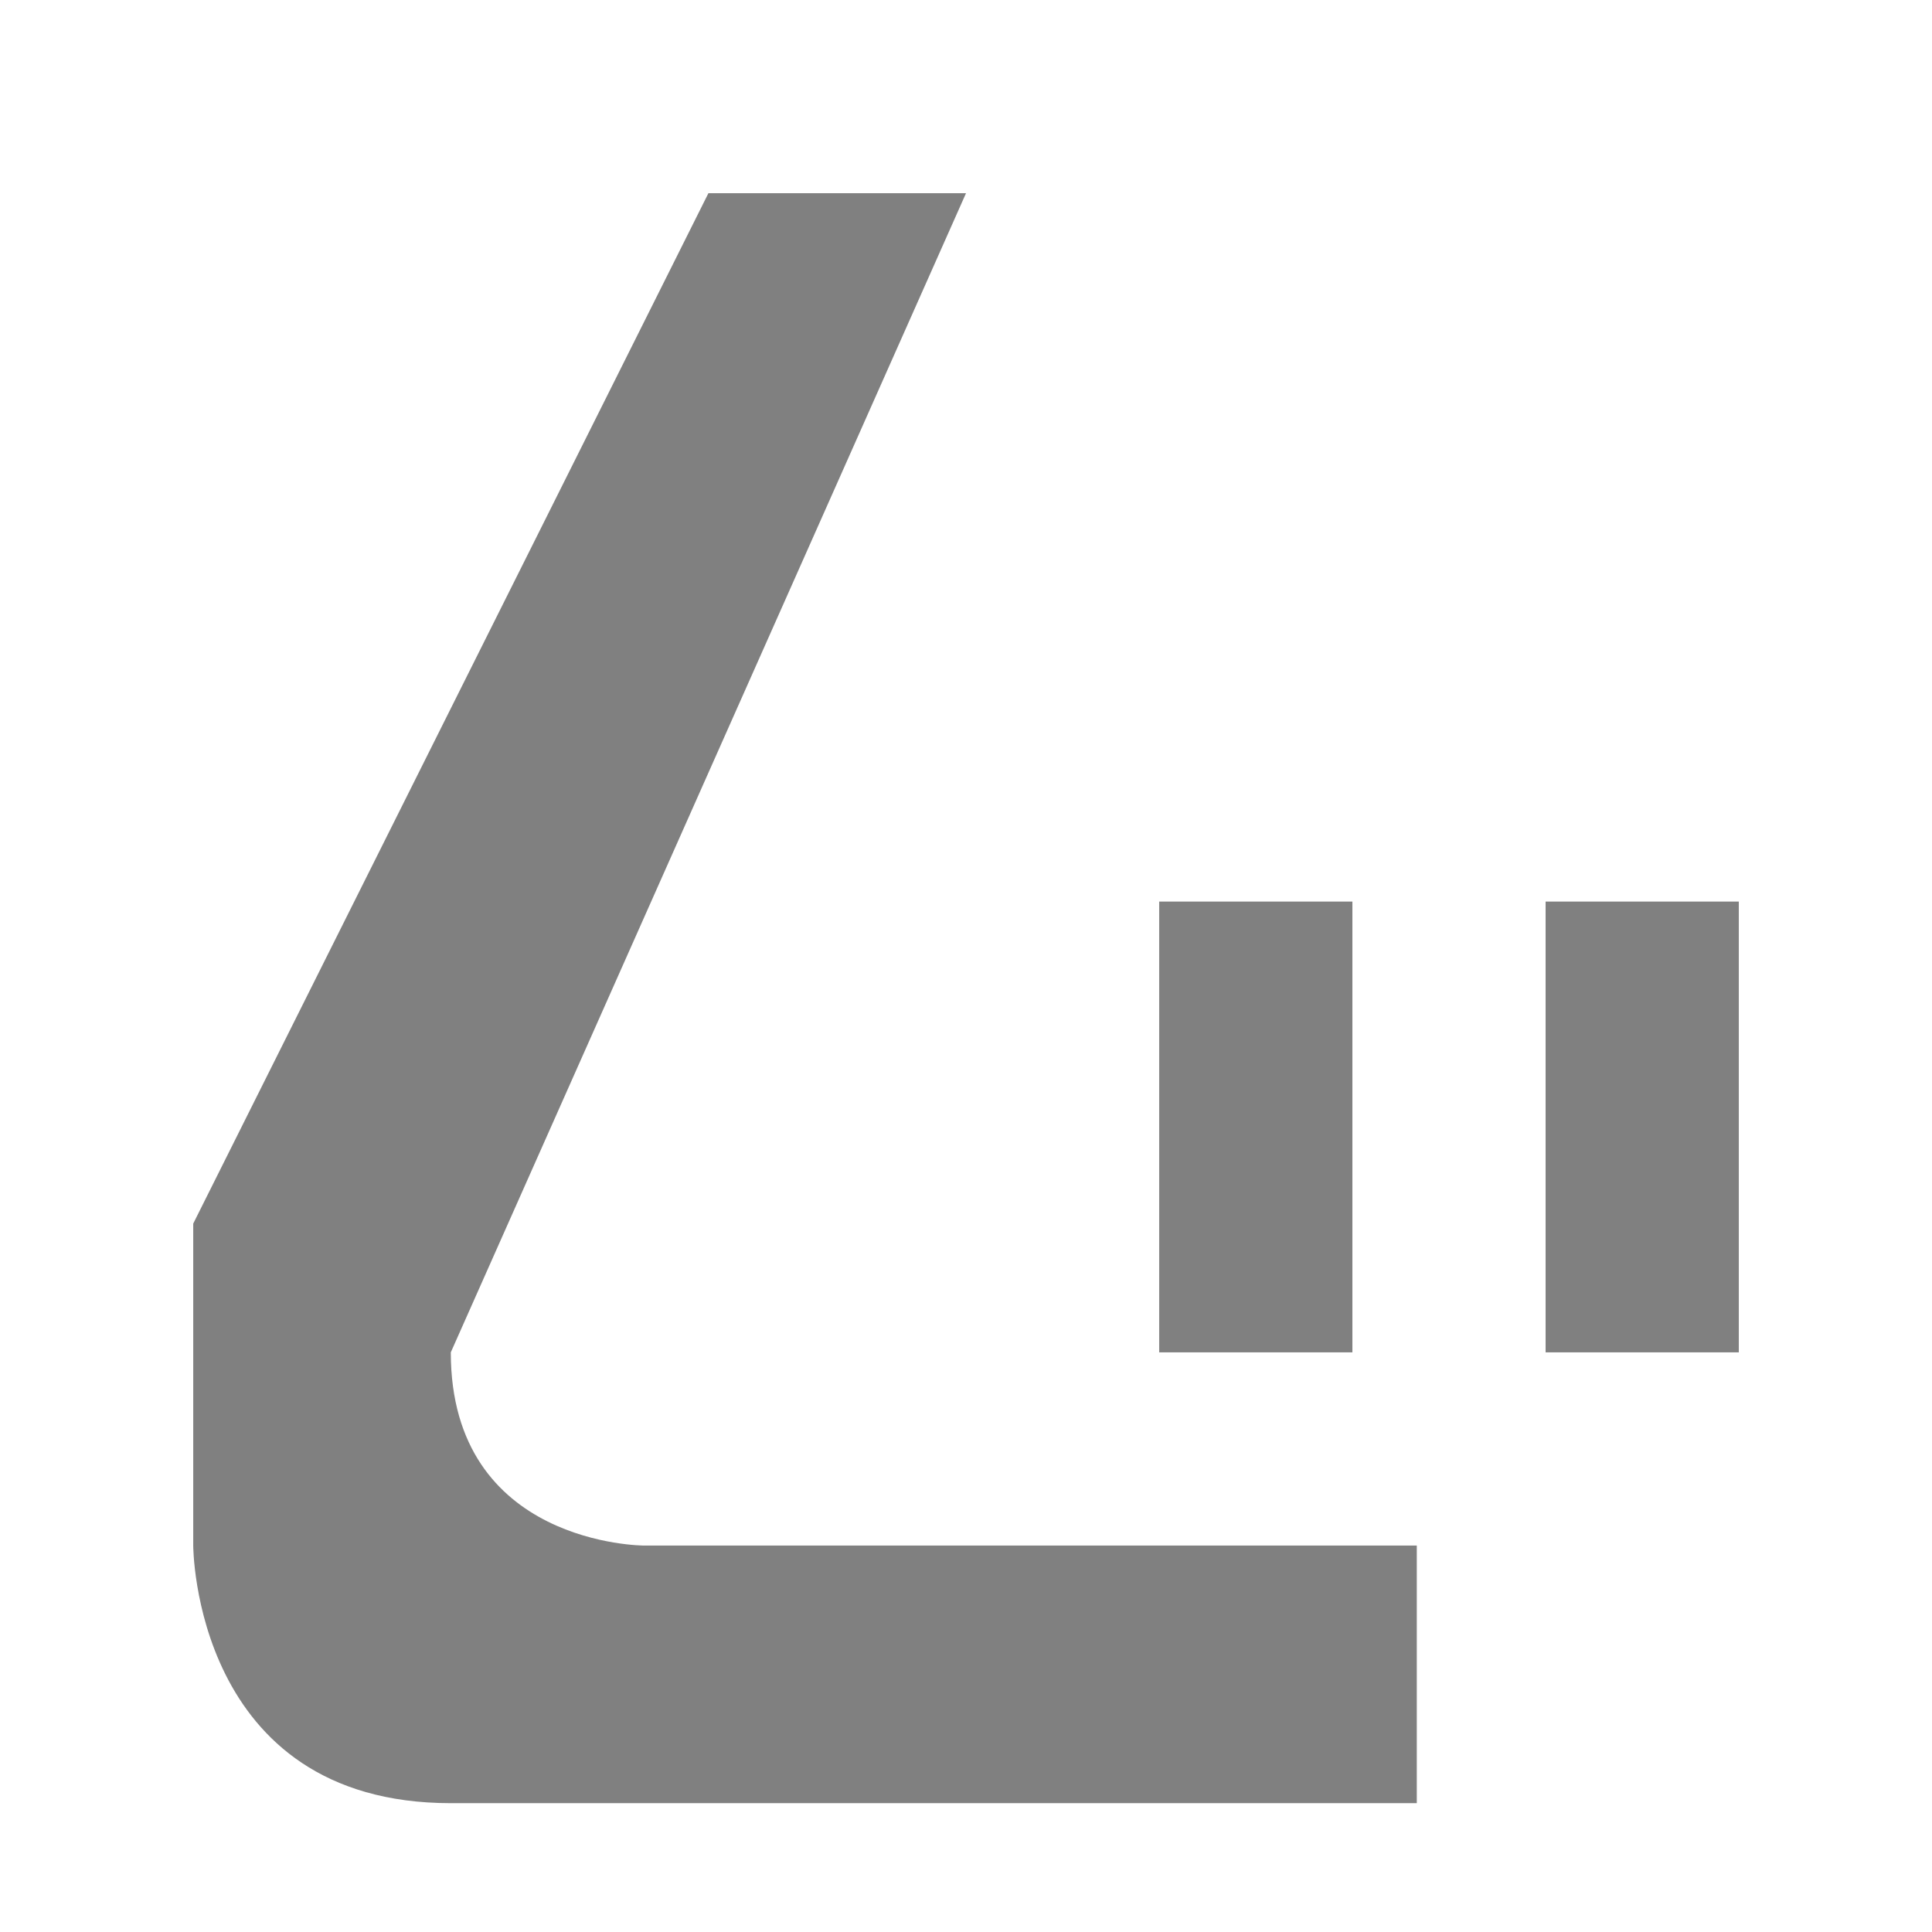
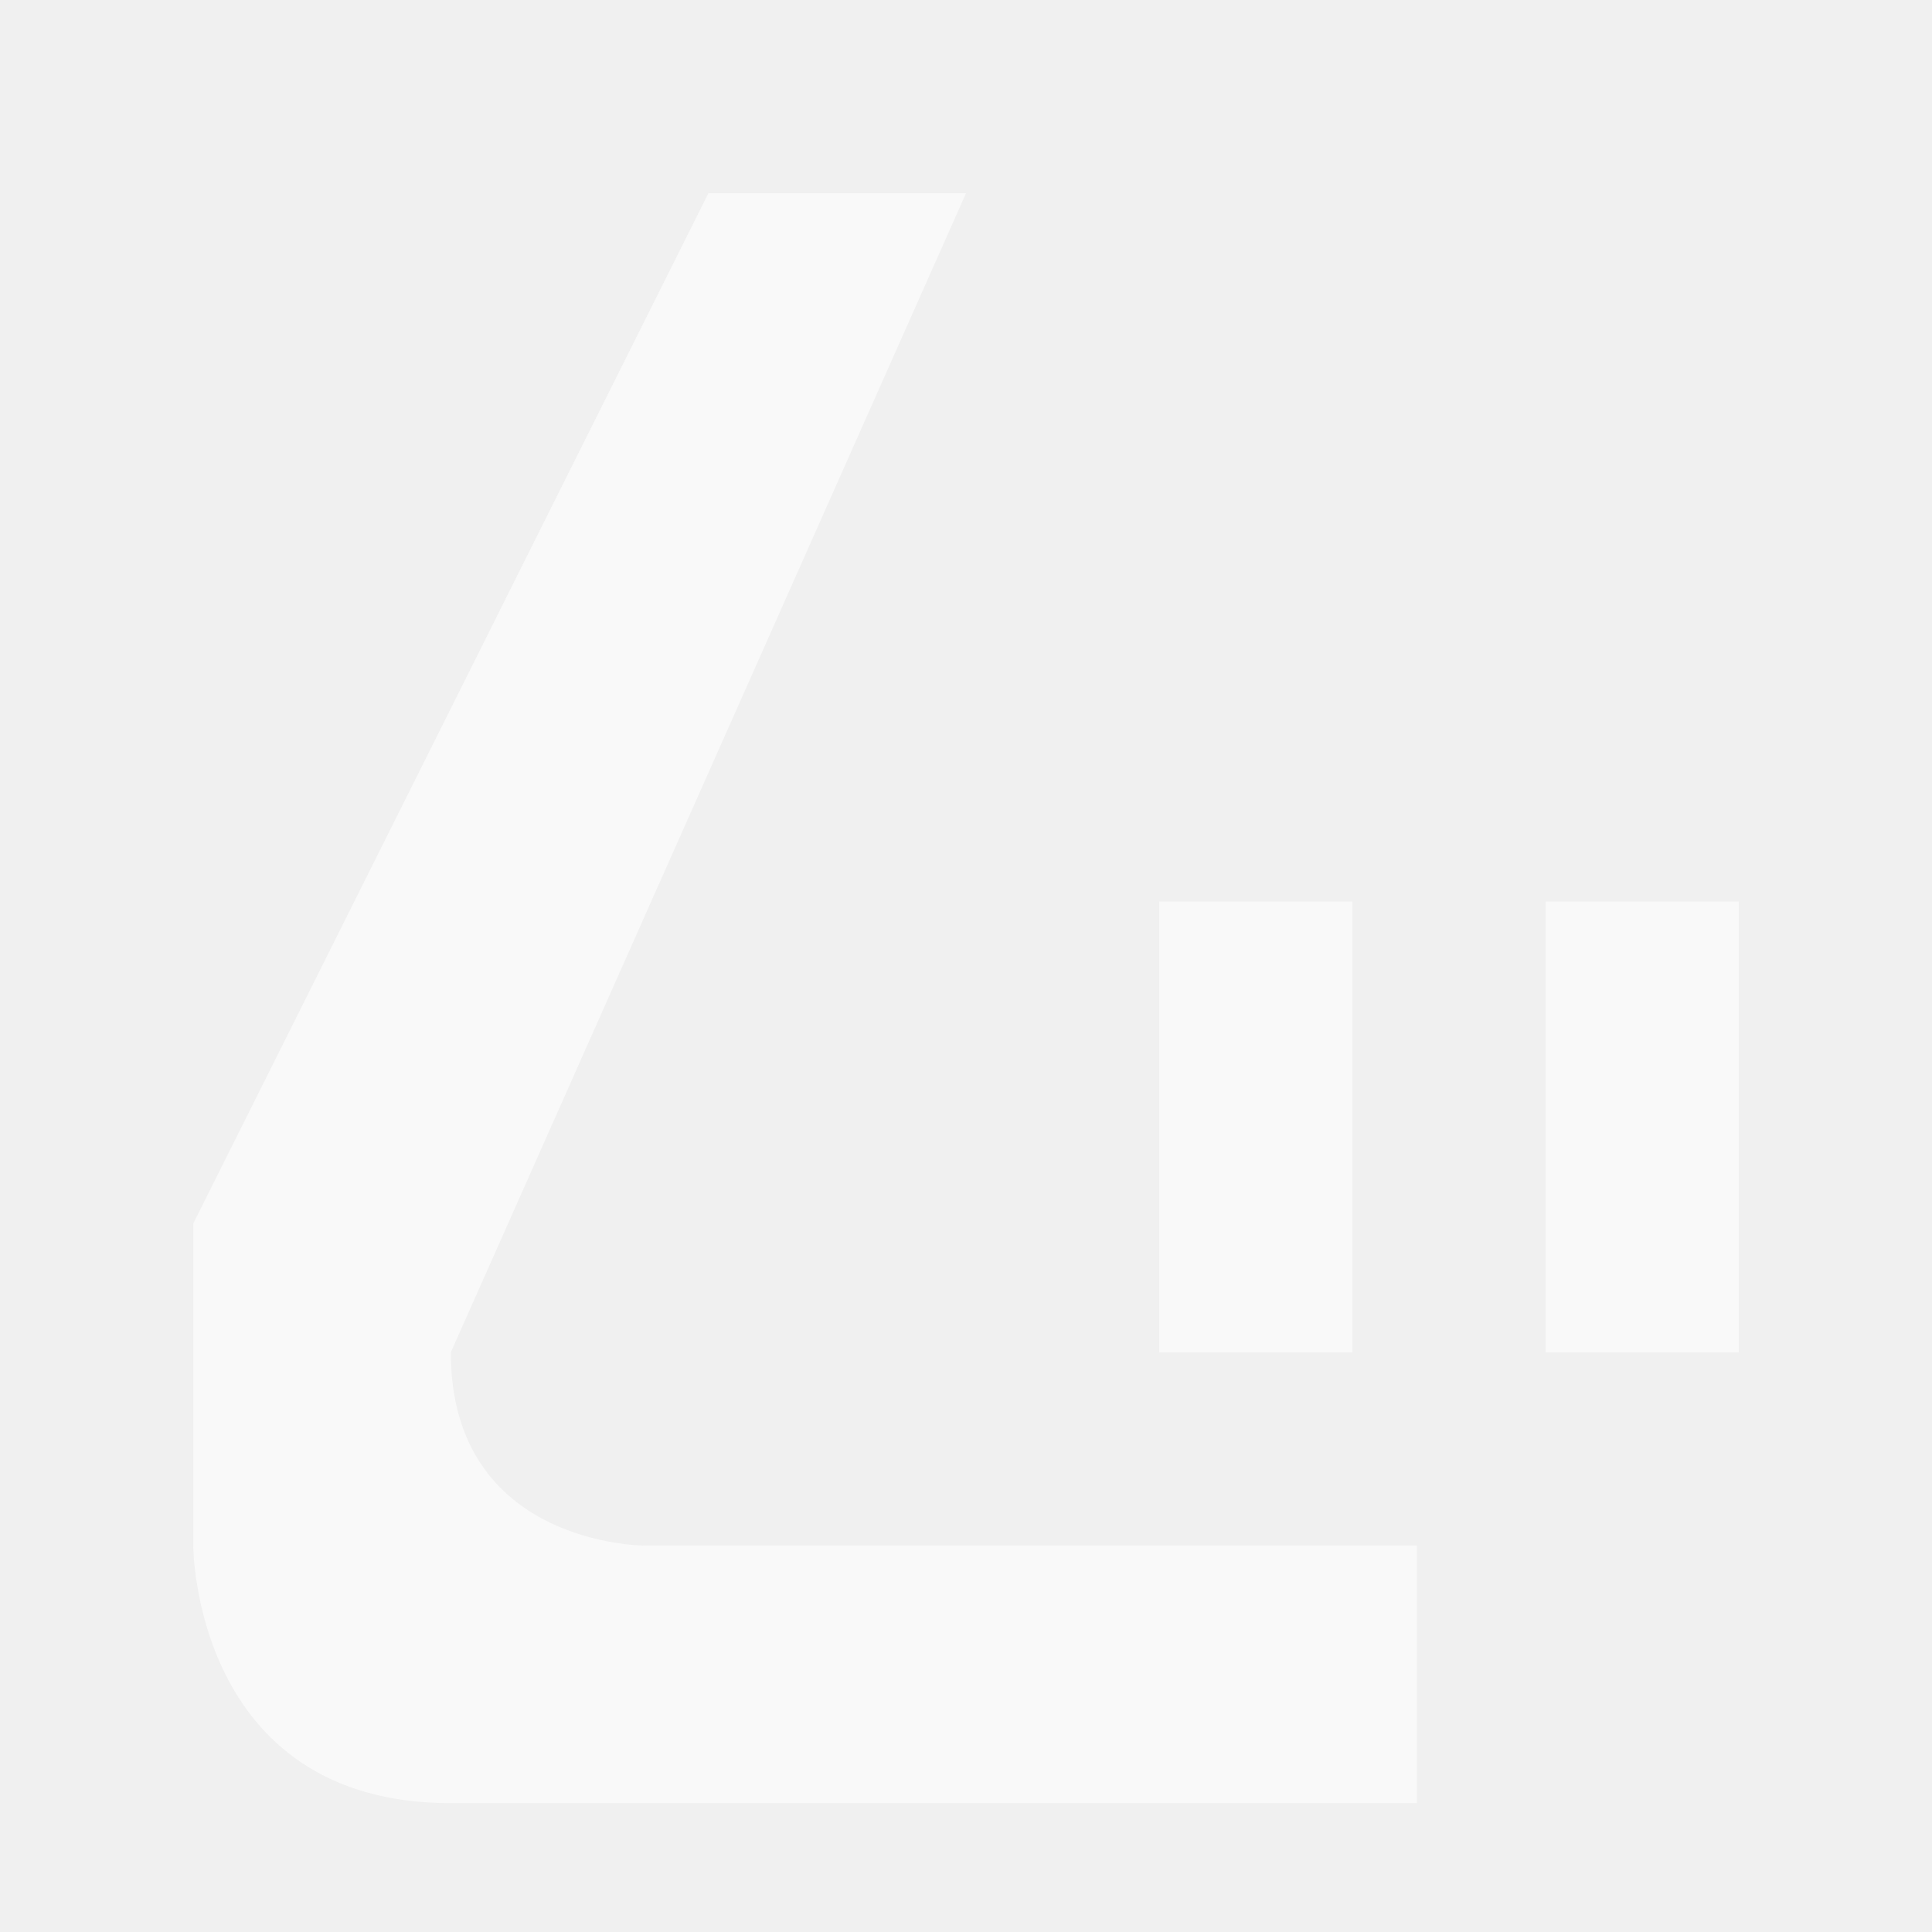
<svg xmlns="http://www.w3.org/2000/svg" width="150" height="150" viewBox="0 0 39.687 39.688" version="1.1" id="svg8">
  <defs id="defs2">
    <marker orient="auto" refY="0.0" refX="0.0" id="DotL" style="overflow:visible">
      <path id="path4587" d="M -2.5,-1.0 C -2.5,1.76 -4.74,4.0 -7.5,4.0 C -10.26,4.0 -12.5,1.76 -12.5,-1.0 C -12.5,-3.76 -10.26,-6.0 -7.5,-6.0 C -4.74,-6.0 -2.5,-3.76 -2.5,-1.0 z " style="fill-rule:evenodd;stroke:#000000;stroke-width:1pt;stroke-opacity:1;fill:#000000;fill-opacity:1" transform="scale(0.8) translate(7.4, 1)" />
    </marker>
    <marker orient="auto" refY="0.0" refX="0.0" id="Arrow1Lstart" style="overflow:visible">
      <path id="path4526" d="M 0.0,0.0 L 5.0,-5.0 L -12.5,0.0 L 5.0,5.0 L 0.0,0.0 z " style="fill-rule:evenodd;stroke:#000000;stroke-width:1pt;stroke-opacity:1;fill:#000000;fill-opacity:1" transform="scale(0.8) translate(12.5,0)" />
    </marker>
  </defs>
  <g id="layer1" transform="translate(0,-257.3125)">
-     <rect style="fill:#ffffff;stroke:none;stroke-width:0.265;stroke-linecap:round;stroke-linejoin:bevel;stroke-miterlimit:4;stroke-dasharray:none;stroke-dashoffset:0;stroke-opacity:1;paint-order:normal" id="rect4850" width="39.688" height="39.688" x="0" y="257.312" />
-     <path style="fill:#808080;stroke:none;stroke-width:0.265;stroke-linecap:round;stroke-linejoin:bevel;stroke-opacity:1;stroke-miterlimit:4;stroke-dasharray:none;paint-order:normal;stroke-dashoffset:0" d="m 3.969,289.062 c 0,0 0,5.292 5.292,5.292 H 29.104 v -5.292 h -15.875 c 0,0 -3.969,0 -3.969,-3.969 L 19.844,261.281 H 14.552 L 3.969,282.448 Z" id="path3713" />
-     <rect style="fill:#808080;stroke:none;stroke-width:0.265;stroke-linecap:round;stroke-linejoin:bevel;stroke-miterlimit:4;stroke-dasharray:none;stroke-dashoffset:0;stroke-opacity:1;paint-order:normal" id="rect4846" width="3.969" height="9.26" x="23.812" y="275.833" ry="0" />
-     <rect style="fill:#808080;stroke:none;stroke-width:0.265;stroke-linecap:round;stroke-linejoin:bevel;stroke-miterlimit:4;stroke-dasharray:none;stroke-dashoffset:0;stroke-opacity:1;paint-order:normal" id="rect4848" width="3.969" height="9.26" x="31.75" y="275.833" ry="0" />
+     <path style="fill:#f9f9f9;stroke:none;stroke-width:0.265;stroke-linecap:round;stroke-linejoin:bevel;stroke-opacity:1;stroke-miterlimit:4;stroke-dasharray:none;paint-order:normal;stroke-dashoffset:0" d="m 3.969,289.062 c 0,0 0,5.292 5.292,5.292 H 29.104 v -5.292 h -15.875 c 0,0 -3.969,0 -3.969,-3.969 L 19.844,261.281 H 14.552 L 3.969,282.448 Z" id="path3713" />
+     <rect style="fill:#f9f9f9;stroke:none;stroke-width:0.265;stroke-linecap:round;stroke-linejoin:bevel;stroke-miterlimit:4;stroke-dasharray:none;stroke-dashoffset:0;stroke-opacity:1;paint-order:normal" id="rect4846" width="3.969" height="9.26" x="23.812" y="275.833" ry="0" />
+     <rect style="fill:#f9f9f9;stroke:none;stroke-width:0.265;stroke-linecap:round;stroke-linejoin:bevel;stroke-miterlimit:4;stroke-dasharray:none;stroke-dashoffset:0;stroke-opacity:1;paint-order:normal" id="rect4848" width="3.969" height="9.26" x="31.75" y="275.833" ry="0" />
  </g>
</svg>
